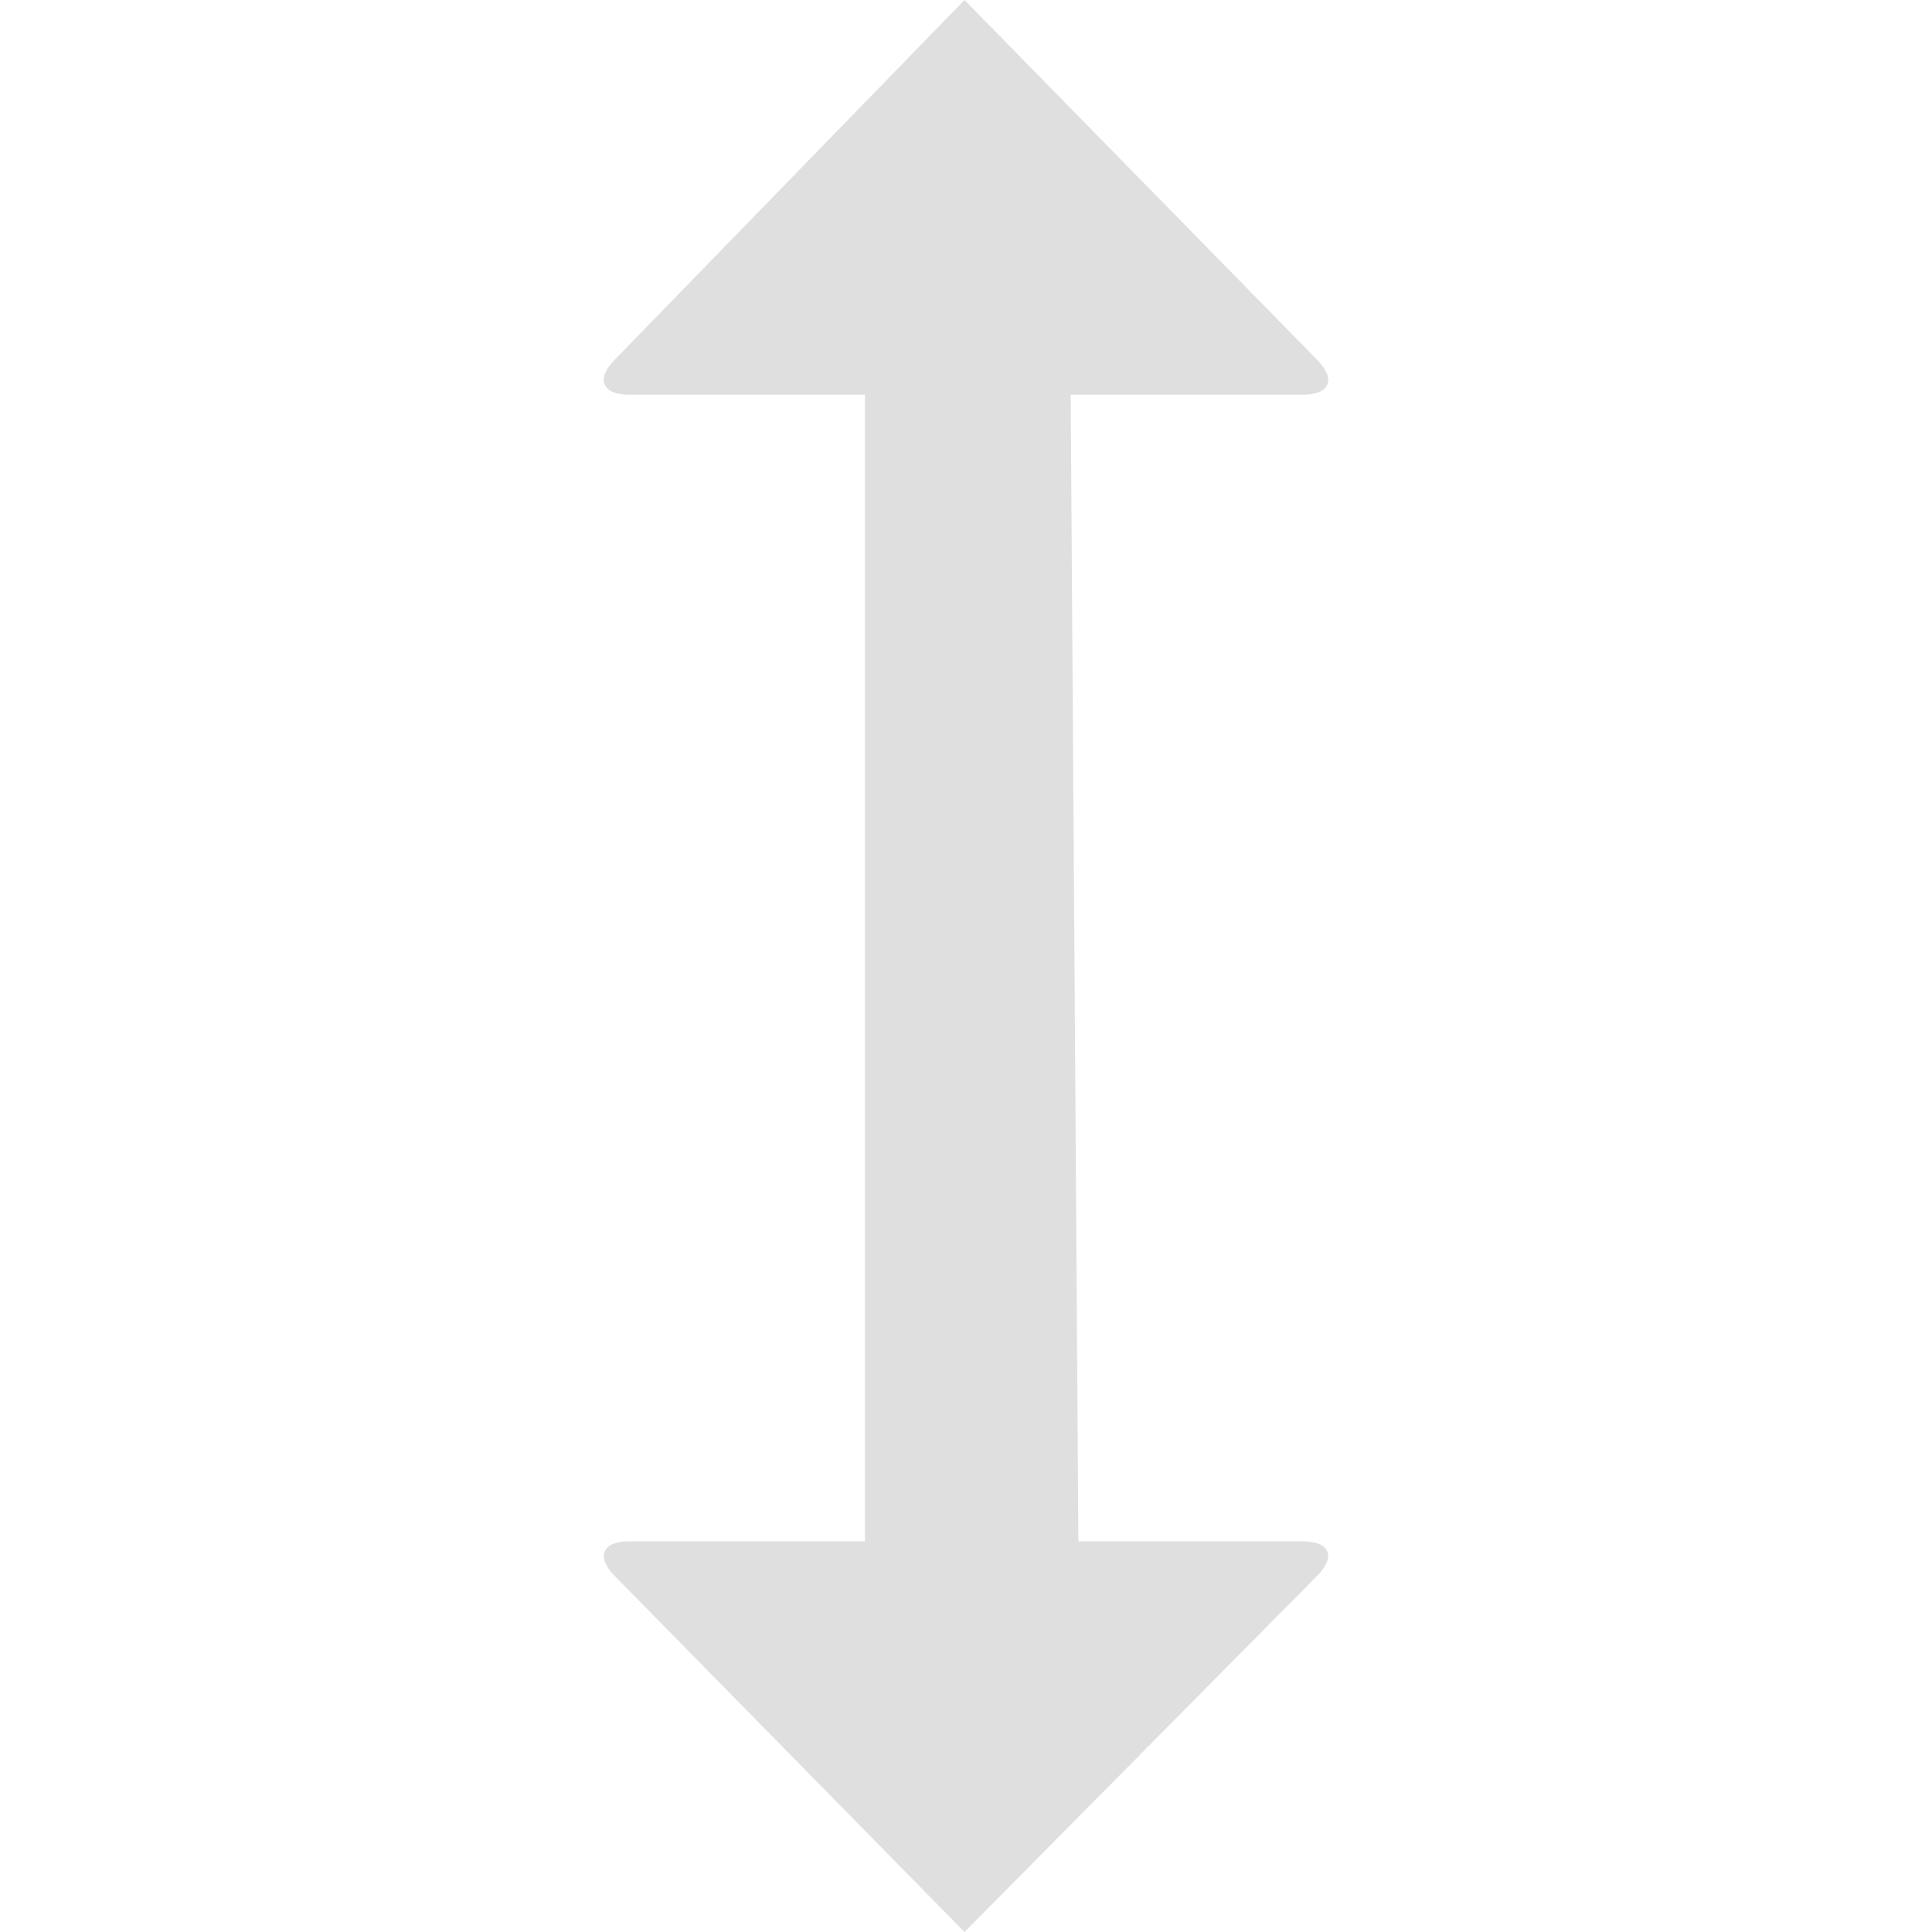
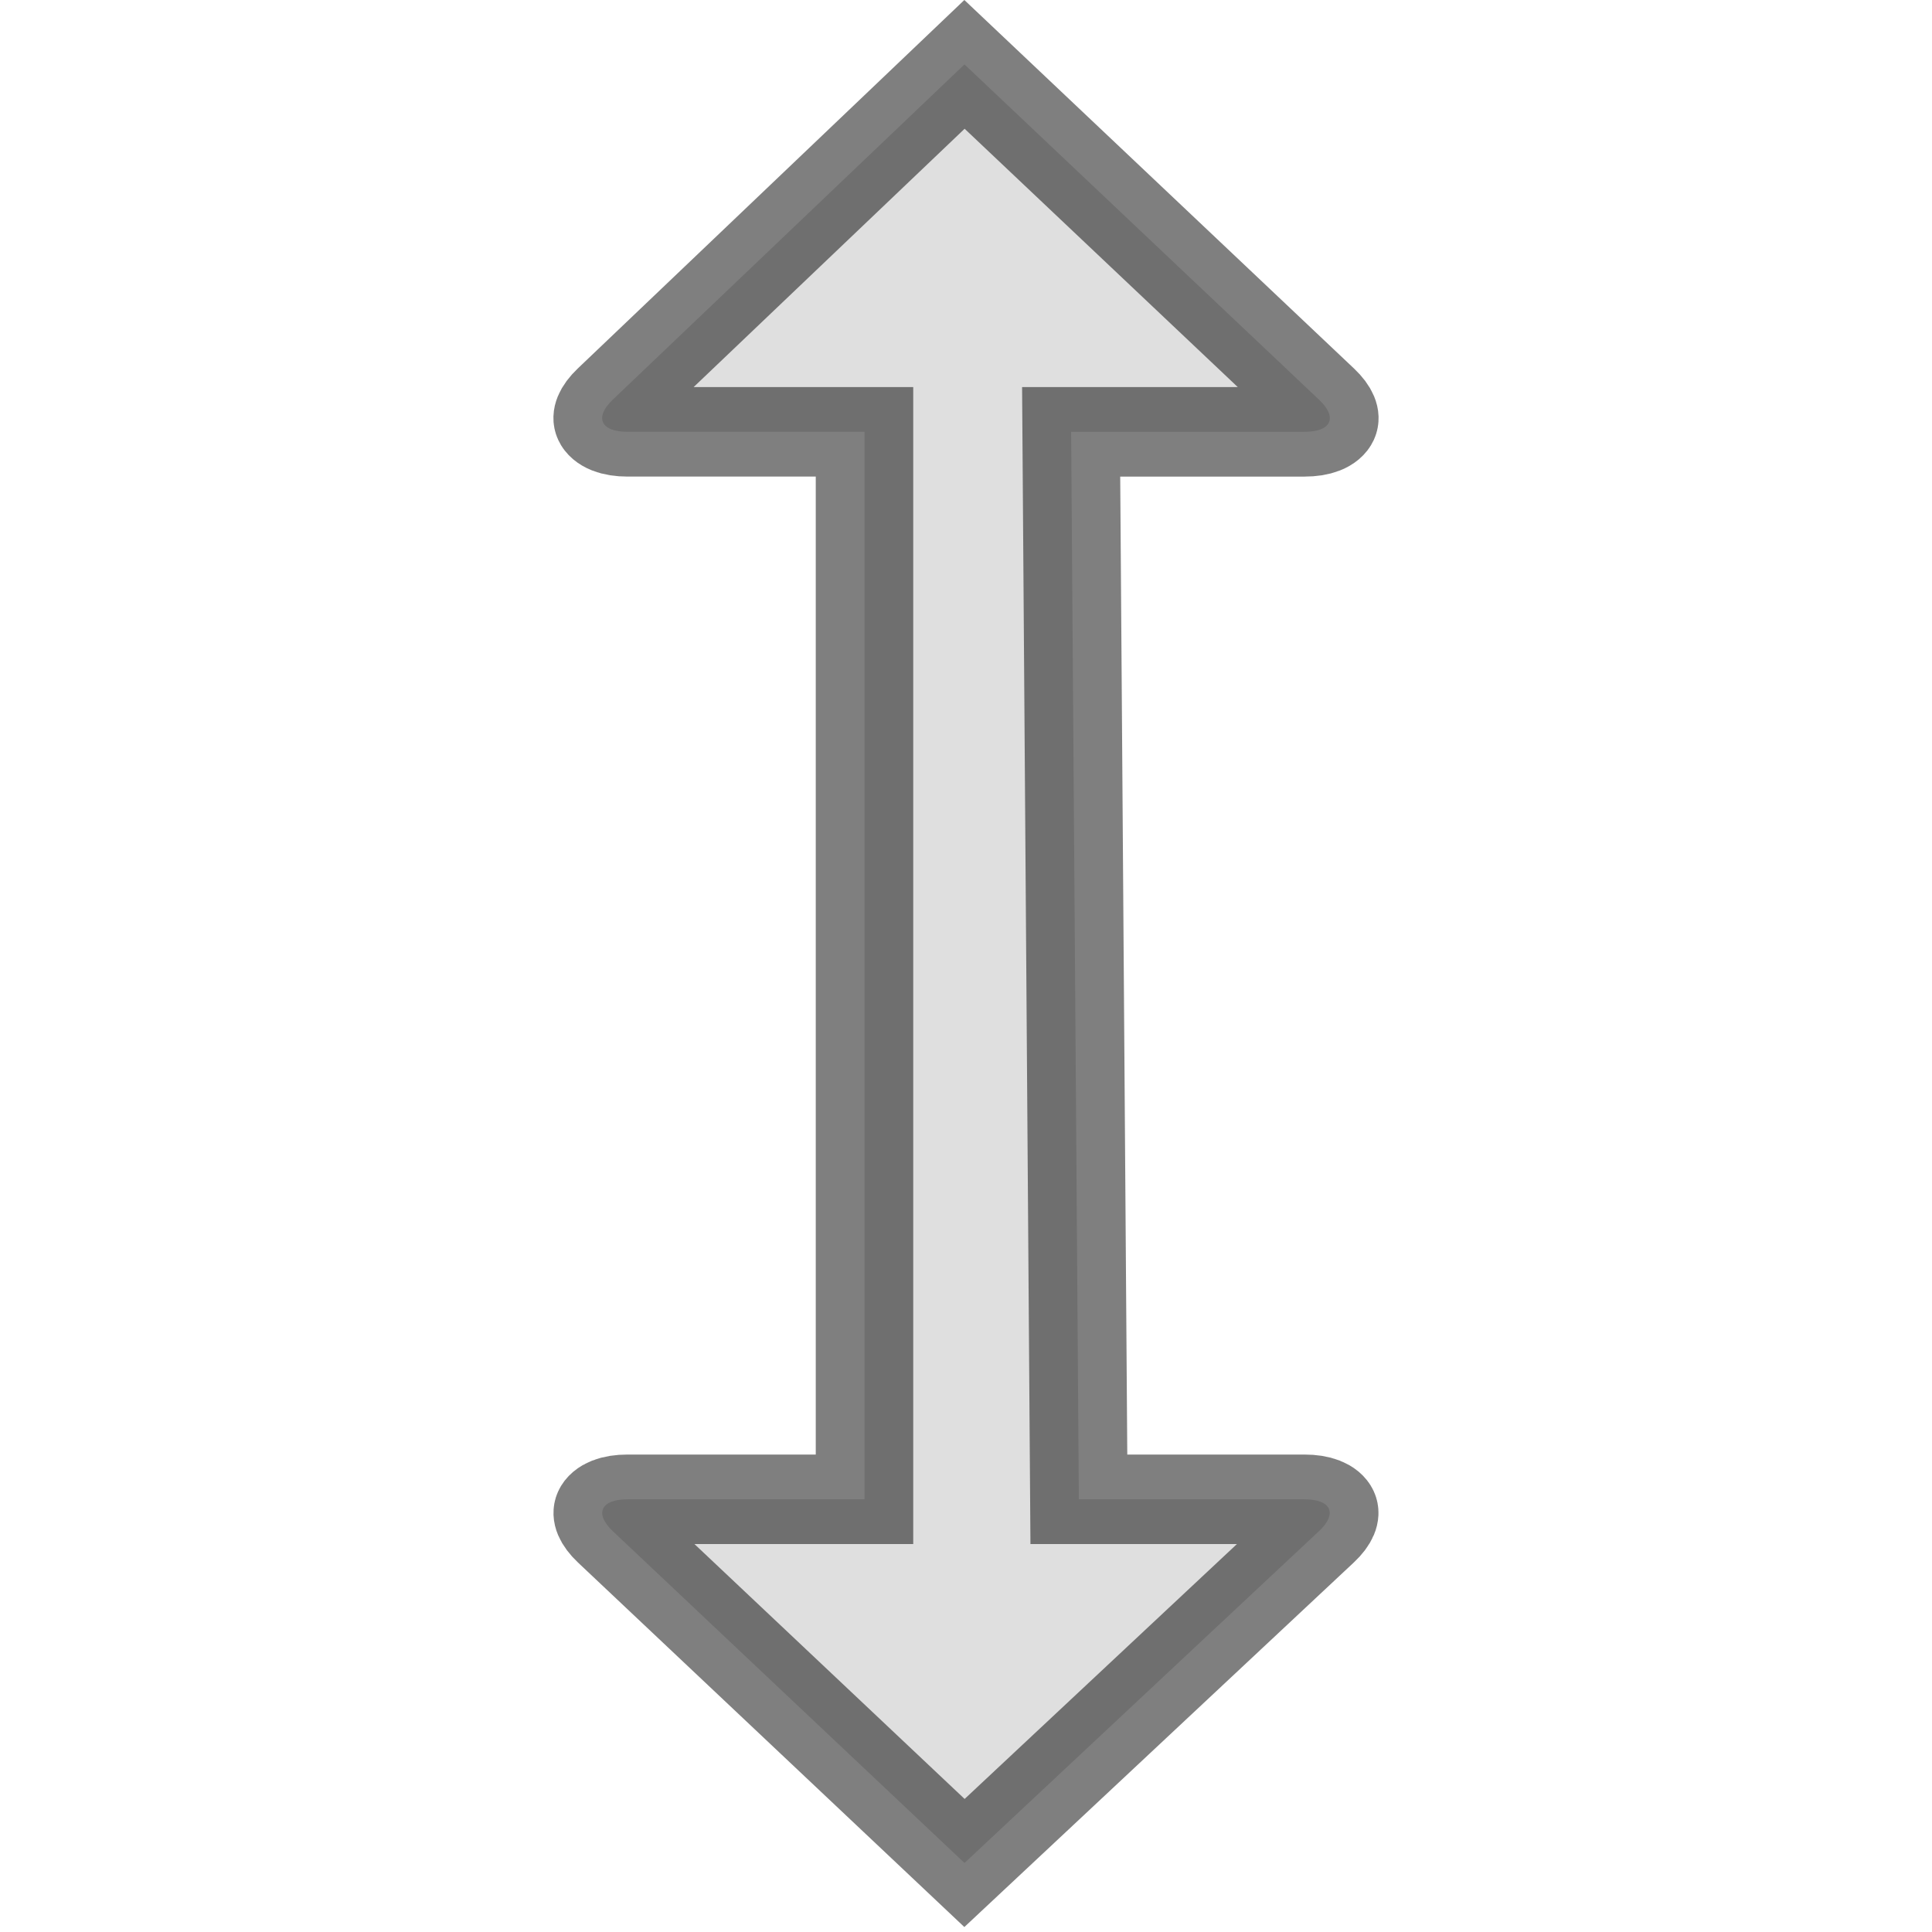
<svg xmlns="http://www.w3.org/2000/svg" fill="#dfdfdf" width="480" height="480" viewBox="0 0 153.6 153.6" version="1.1" id="svg1">
  <defs id="defs1" />
  <g id="SVGRepo_bgCarrier" stroke-width="0" />
  <g id="SVGRepo_tracerCarrier" stroke-linecap="round" stroke-linejoin="round" />
-   <g id="SVGRepo_iconCarrier" transform="matrix(0.9602665,0,0,0.9514783,-46.23383,-45.01729)">
-     <path d="m 100.218,80.292 c -2.205,0 -2.746,-1.292 -1.214,-2.883 L 128,47.313 l 29.24,30.11 c 1.538,1.585 1,2.87 -1.209,2.87 h -19.239 l 0.636,95.811 h 18.596 c 2.21,0 2.746,1.28 1.201,2.854 L 128,208.746 99.018,178.973 c -1.542,-1.584 -1.004,-2.869 1.2,-2.869 h 19.54 V 80.292 Z" fill-rule="evenodd" id="path1" />
+   <g id="SVGRepo_iconCarrier" transform="matrix(0.9645003,0,0,0.885787,-46.7763,-36.79094)" style="stroke:#000000;stroke-width:8.035;stroke-dasharray:none;stroke-opacity:0.5">
+     <path d="m 100.218,80.292 c -2.205,0 -2.746,-1.292 -1.214,-2.883 L 128,47.313 l 29.24,30.11 c 1.538,1.585 1,2.87 -1.209,2.87 h -19.239 l 0.636,95.811 h 18.596 c 2.21,0 2.746,1.28 1.201,2.854 L 128,208.746 99.018,178.973 c -1.542,-1.584 -1.004,-2.869 1.2,-2.869 h 19.54 V 80.292 Z" fill-rule="evenodd" id="path1" style="stroke:#000000;stroke-width:8.035;stroke-dasharray:none;stroke-opacity:0.5" />
  </g>
</svg>
